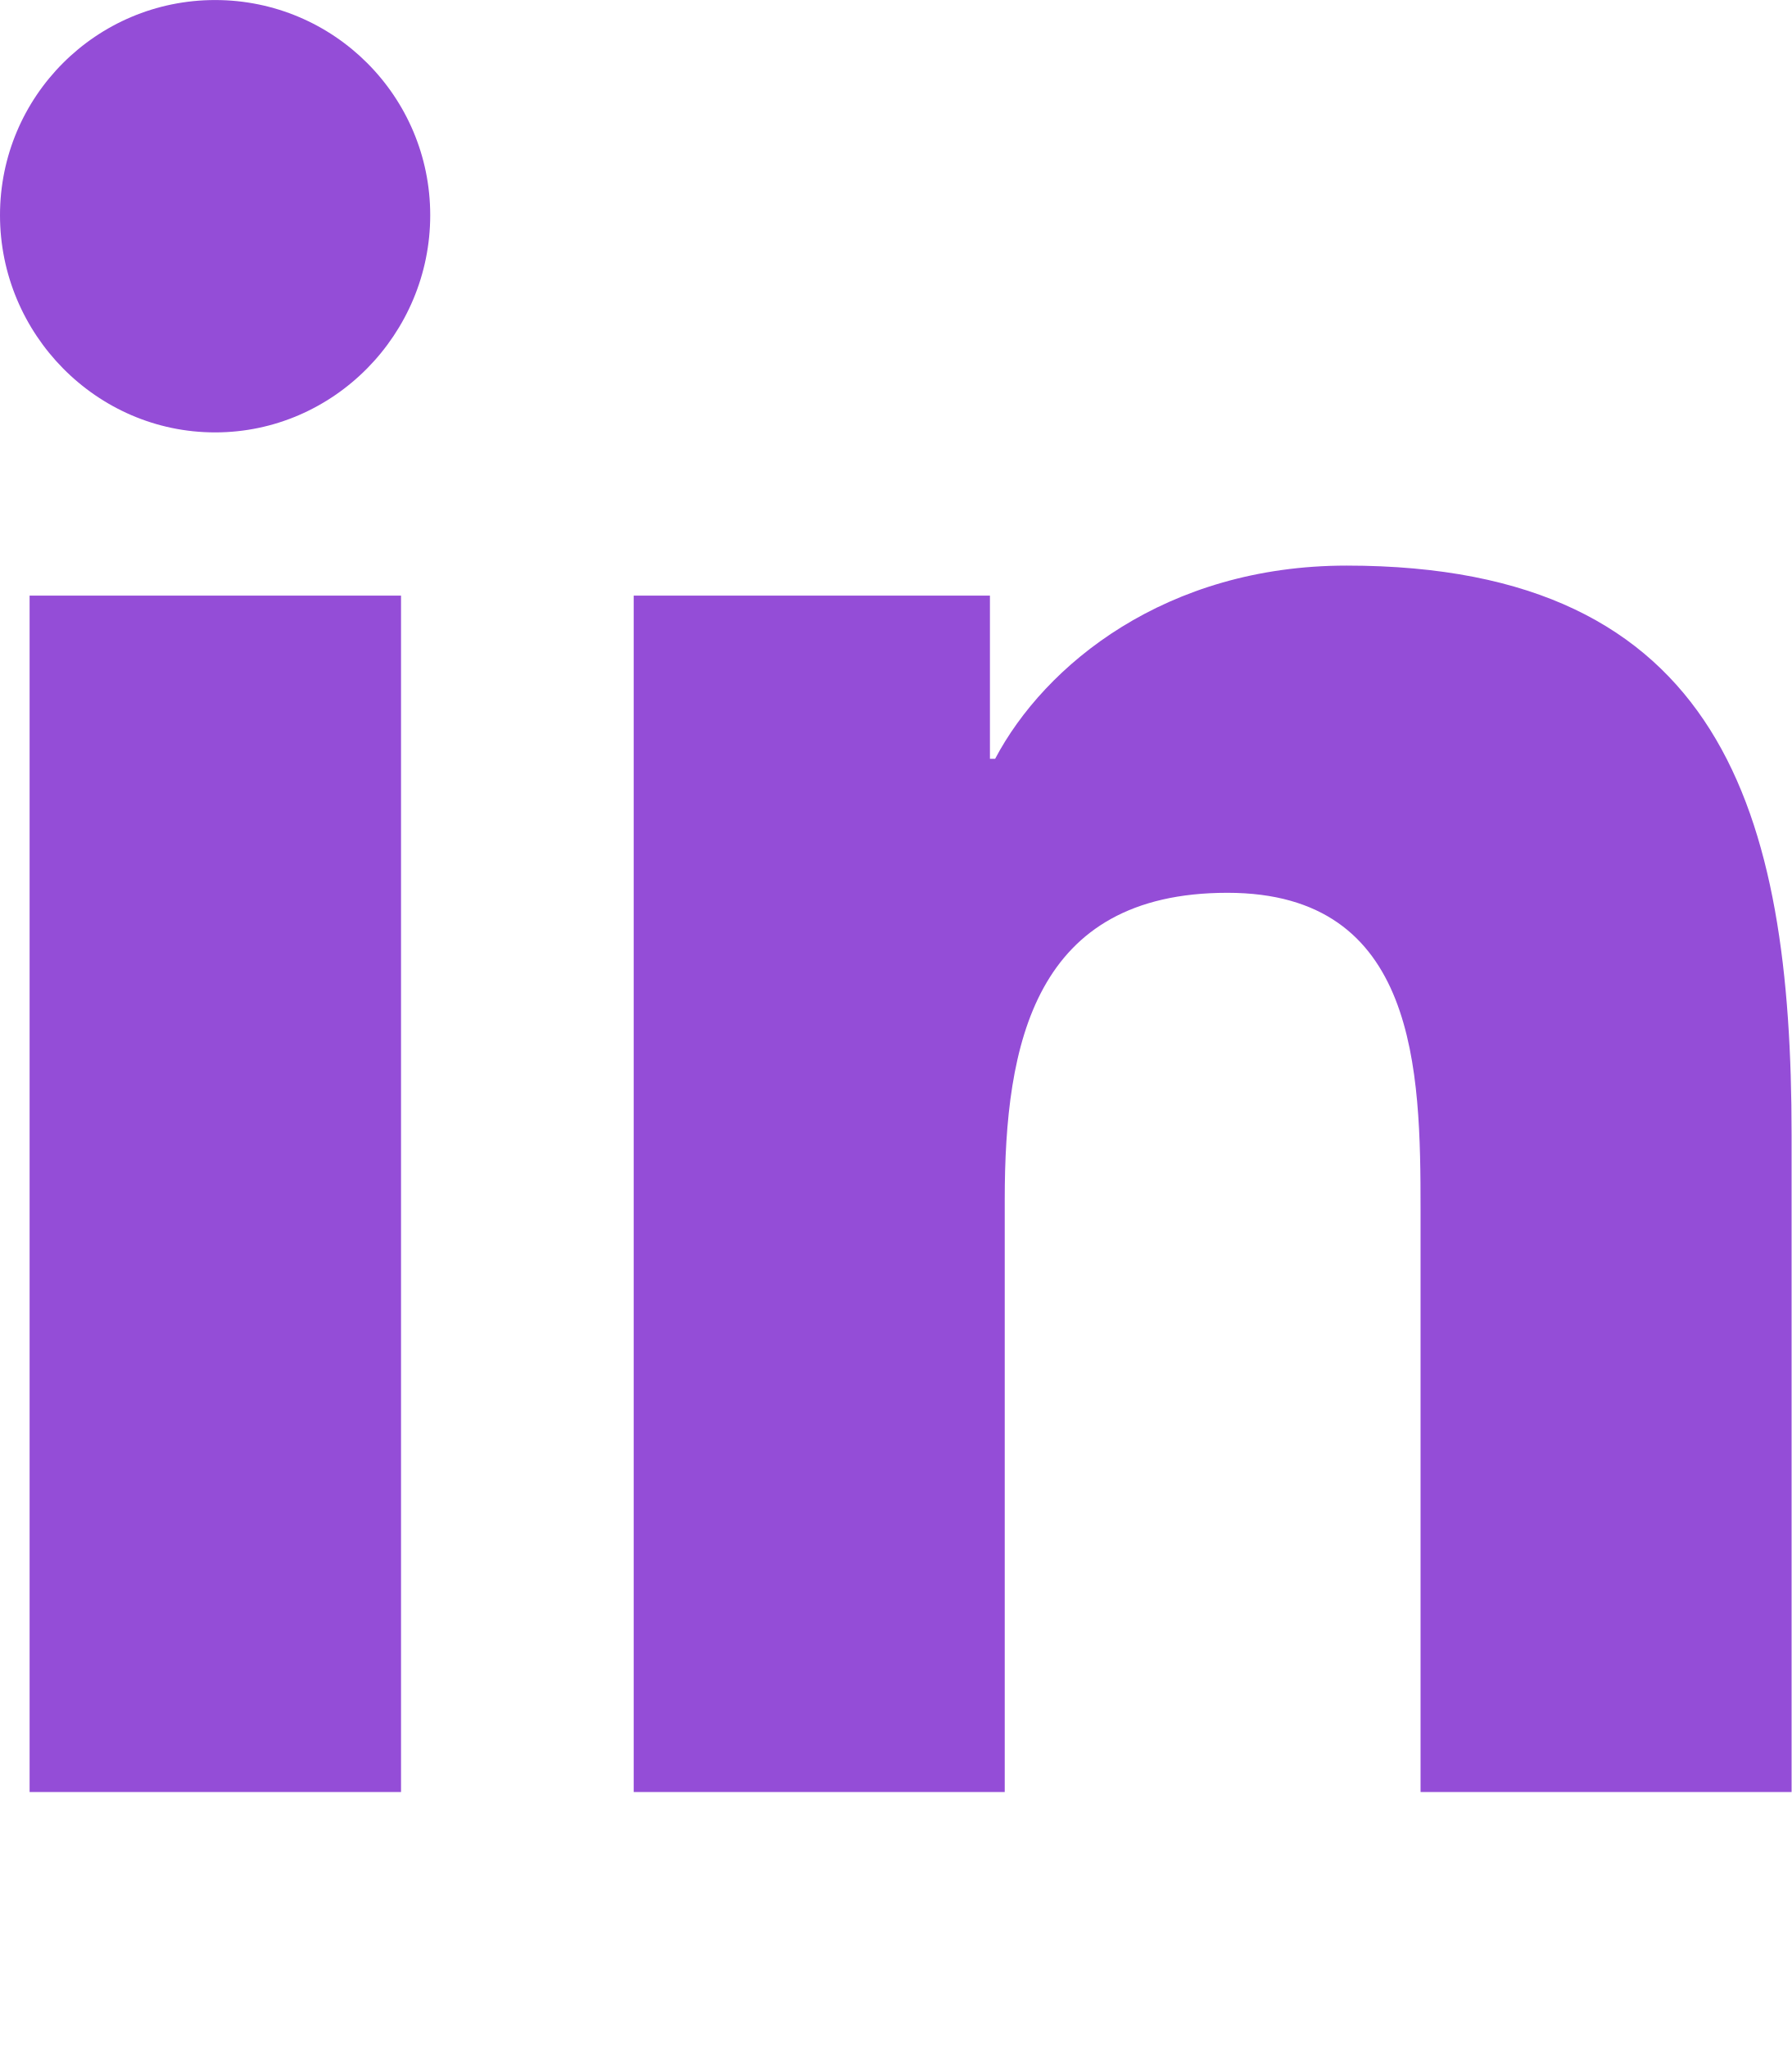
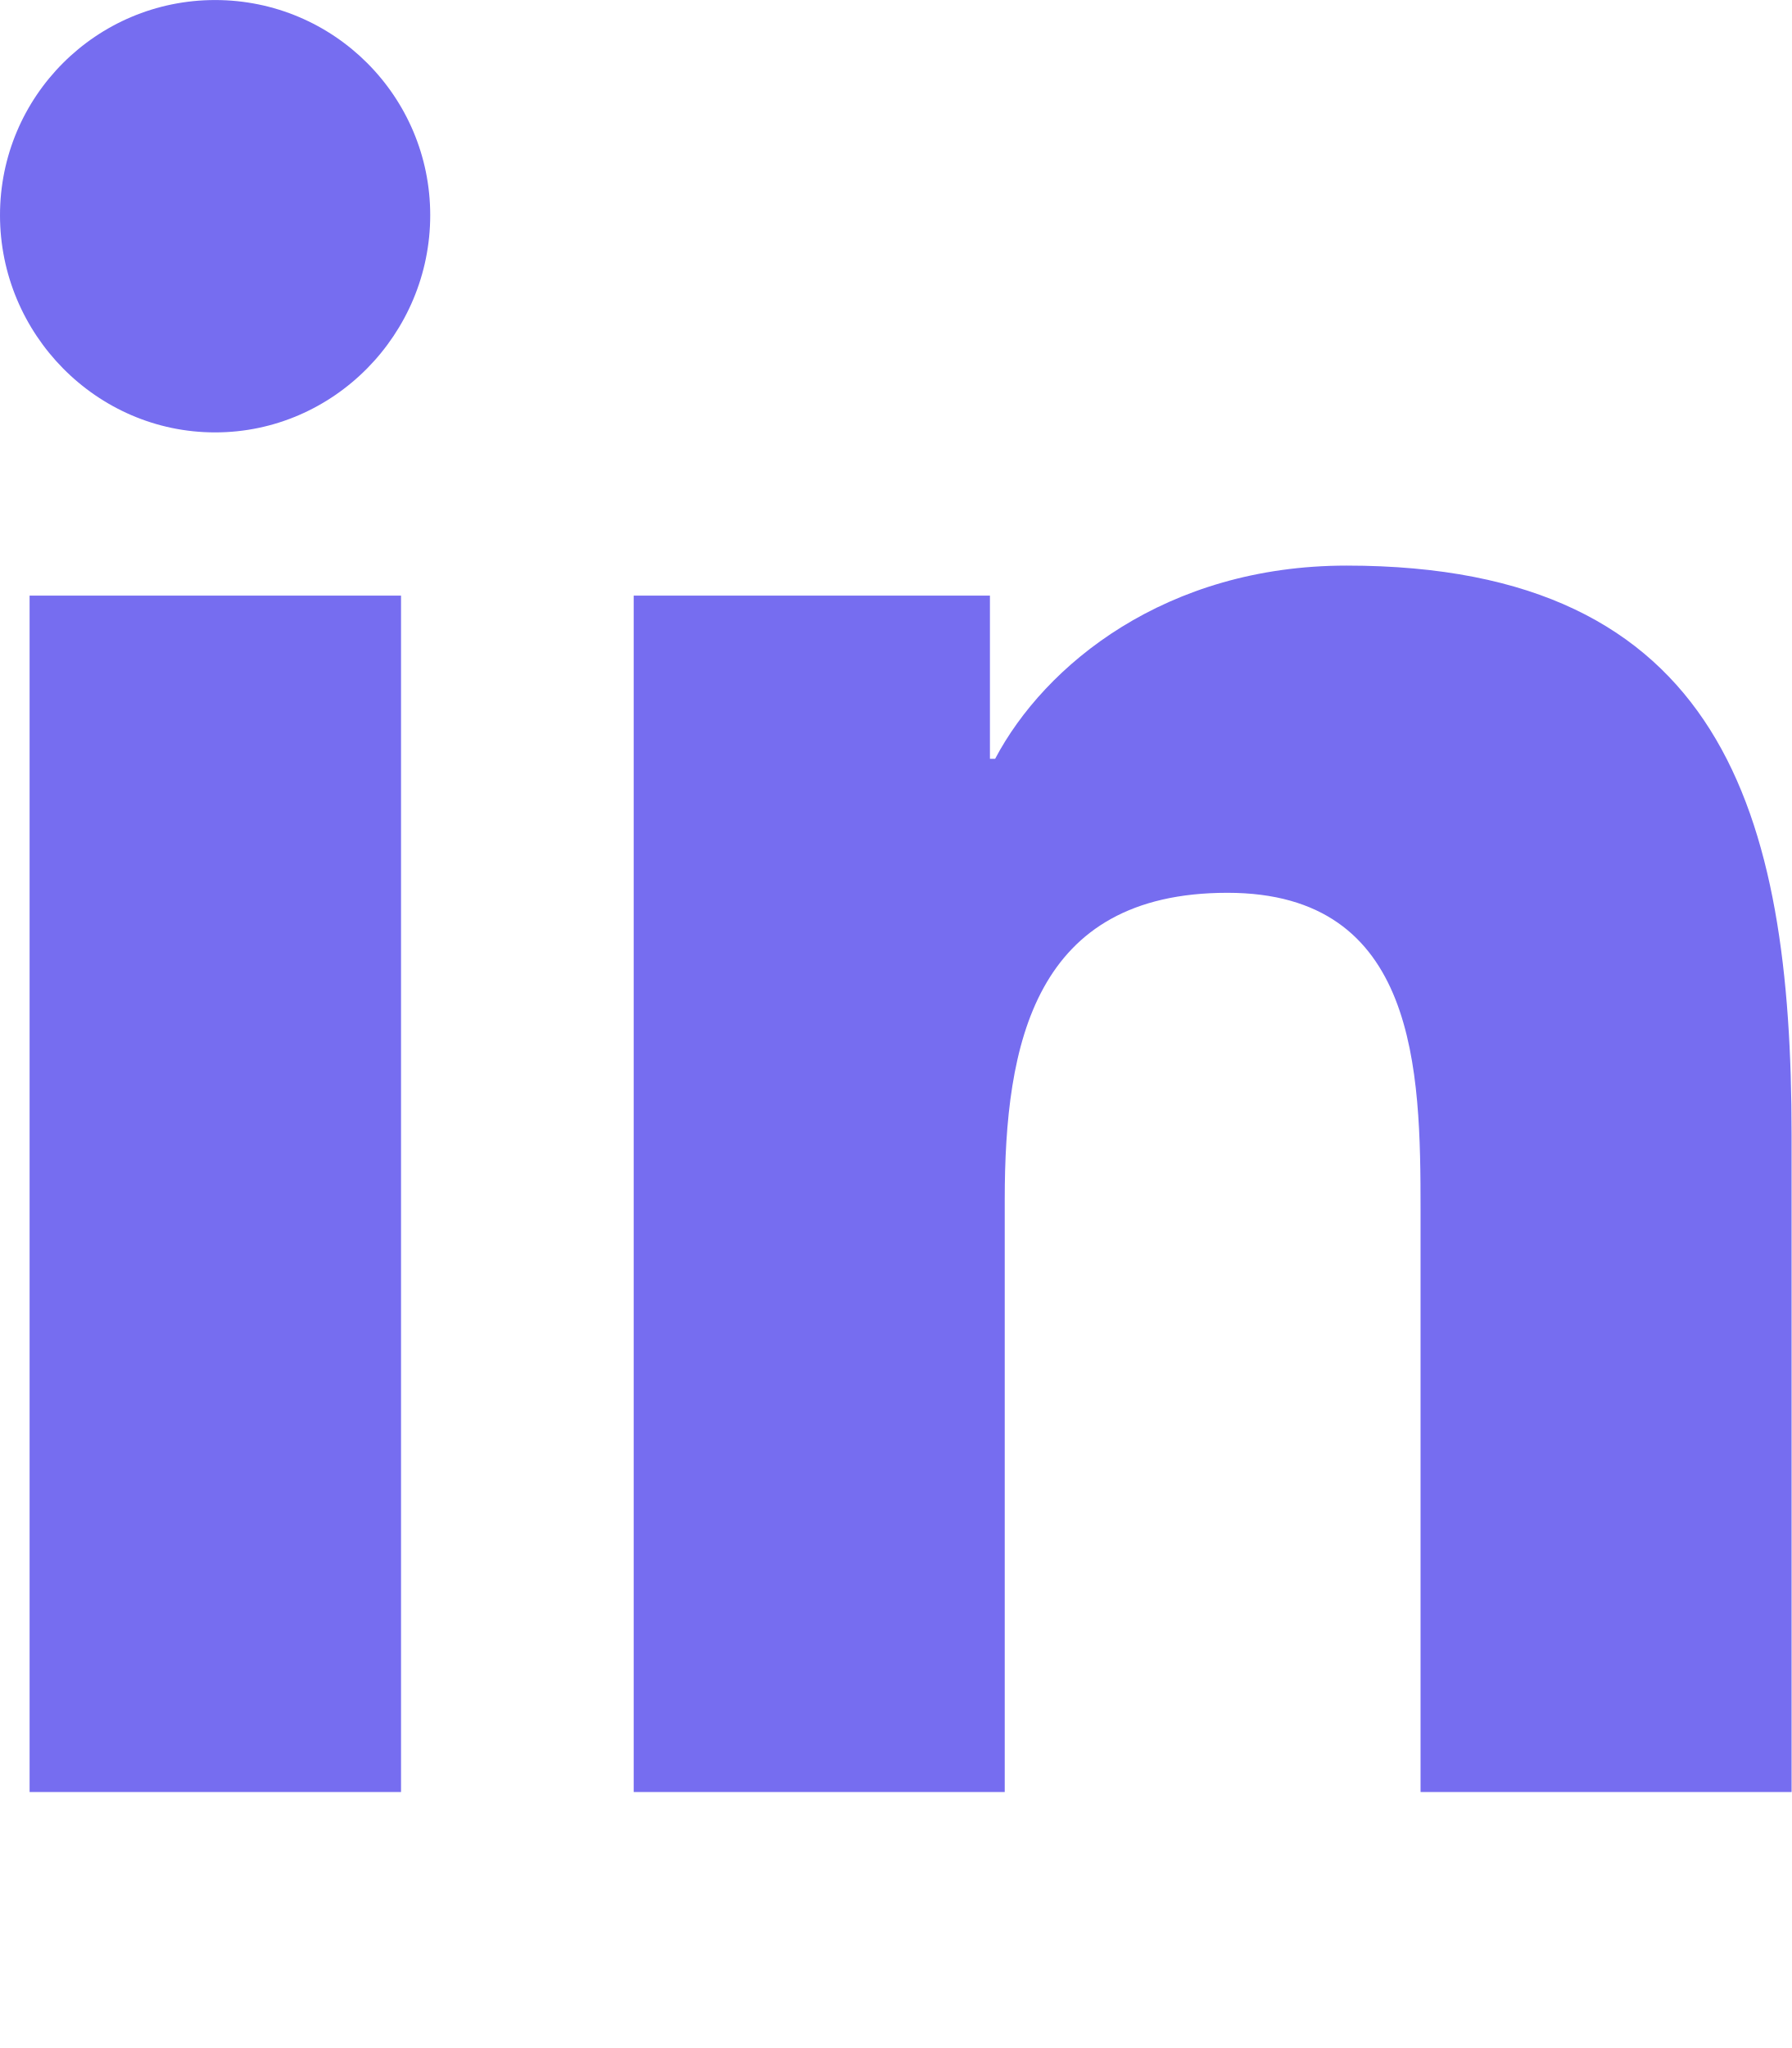
- <svg xmlns="http://www.w3.org/2000/svg" aria-hidden="true" focusable="false" data-prefix="fab" data-icon="linkedin-in" class="svg-inline--fa fa-linkedin-in fa-w-14" role="img" viewBox="0 0 448 512" fill="#944dd7">
-   <path fill="#944dd7" d="M100.28 448H7.4V148.9h92.88zM53.79 108.1C24.09 108.1 0 83.5 0 53.8a53.79 53.79 0 0 1 107.58 0c0 29.7-24.1 54.3-53.79 54.3zM447.9 448h-92.68V302.4c0-34.7-.7-79.2-48.29-79.2-48.29 0-55.69 37.7-55.69 76.7V448h-92.78V148.9h89.08v40.8h1.3c12.4-23.5 42.69-48.3 87.88-48.3 94 0 111.28 61.9 111.28 142.3V448z" />
+ <svg xmlns="http://www.w3.org/2000/svg" aria-hidden="true" focusable="false" data-prefix="fab" data-icon="linkedin-in" class="svg-inline--fa fa-linkedin-in fa-w-14" role="img" viewBox="0 0 448 512" fill="#766df0">
+   <path fill="#766df0" d="M100.28 448H7.4V148.9h92.88zM53.79 108.1C24.09 108.1 0 83.5 0 53.8a53.79 53.79 0 0 1 107.58 0c0 29.7-24.1 54.3-53.79 54.3zM447.9 448h-92.68V302.4c0-34.7-.7-79.2-48.29-79.2-48.29 0-55.69 37.7-55.69 76.7V448h-92.78V148.9h89.08v40.8h1.3c12.4-23.5 42.69-48.3 87.88-48.3 94 0 111.28 61.9 111.28 142.3V448z" />
</svg>
